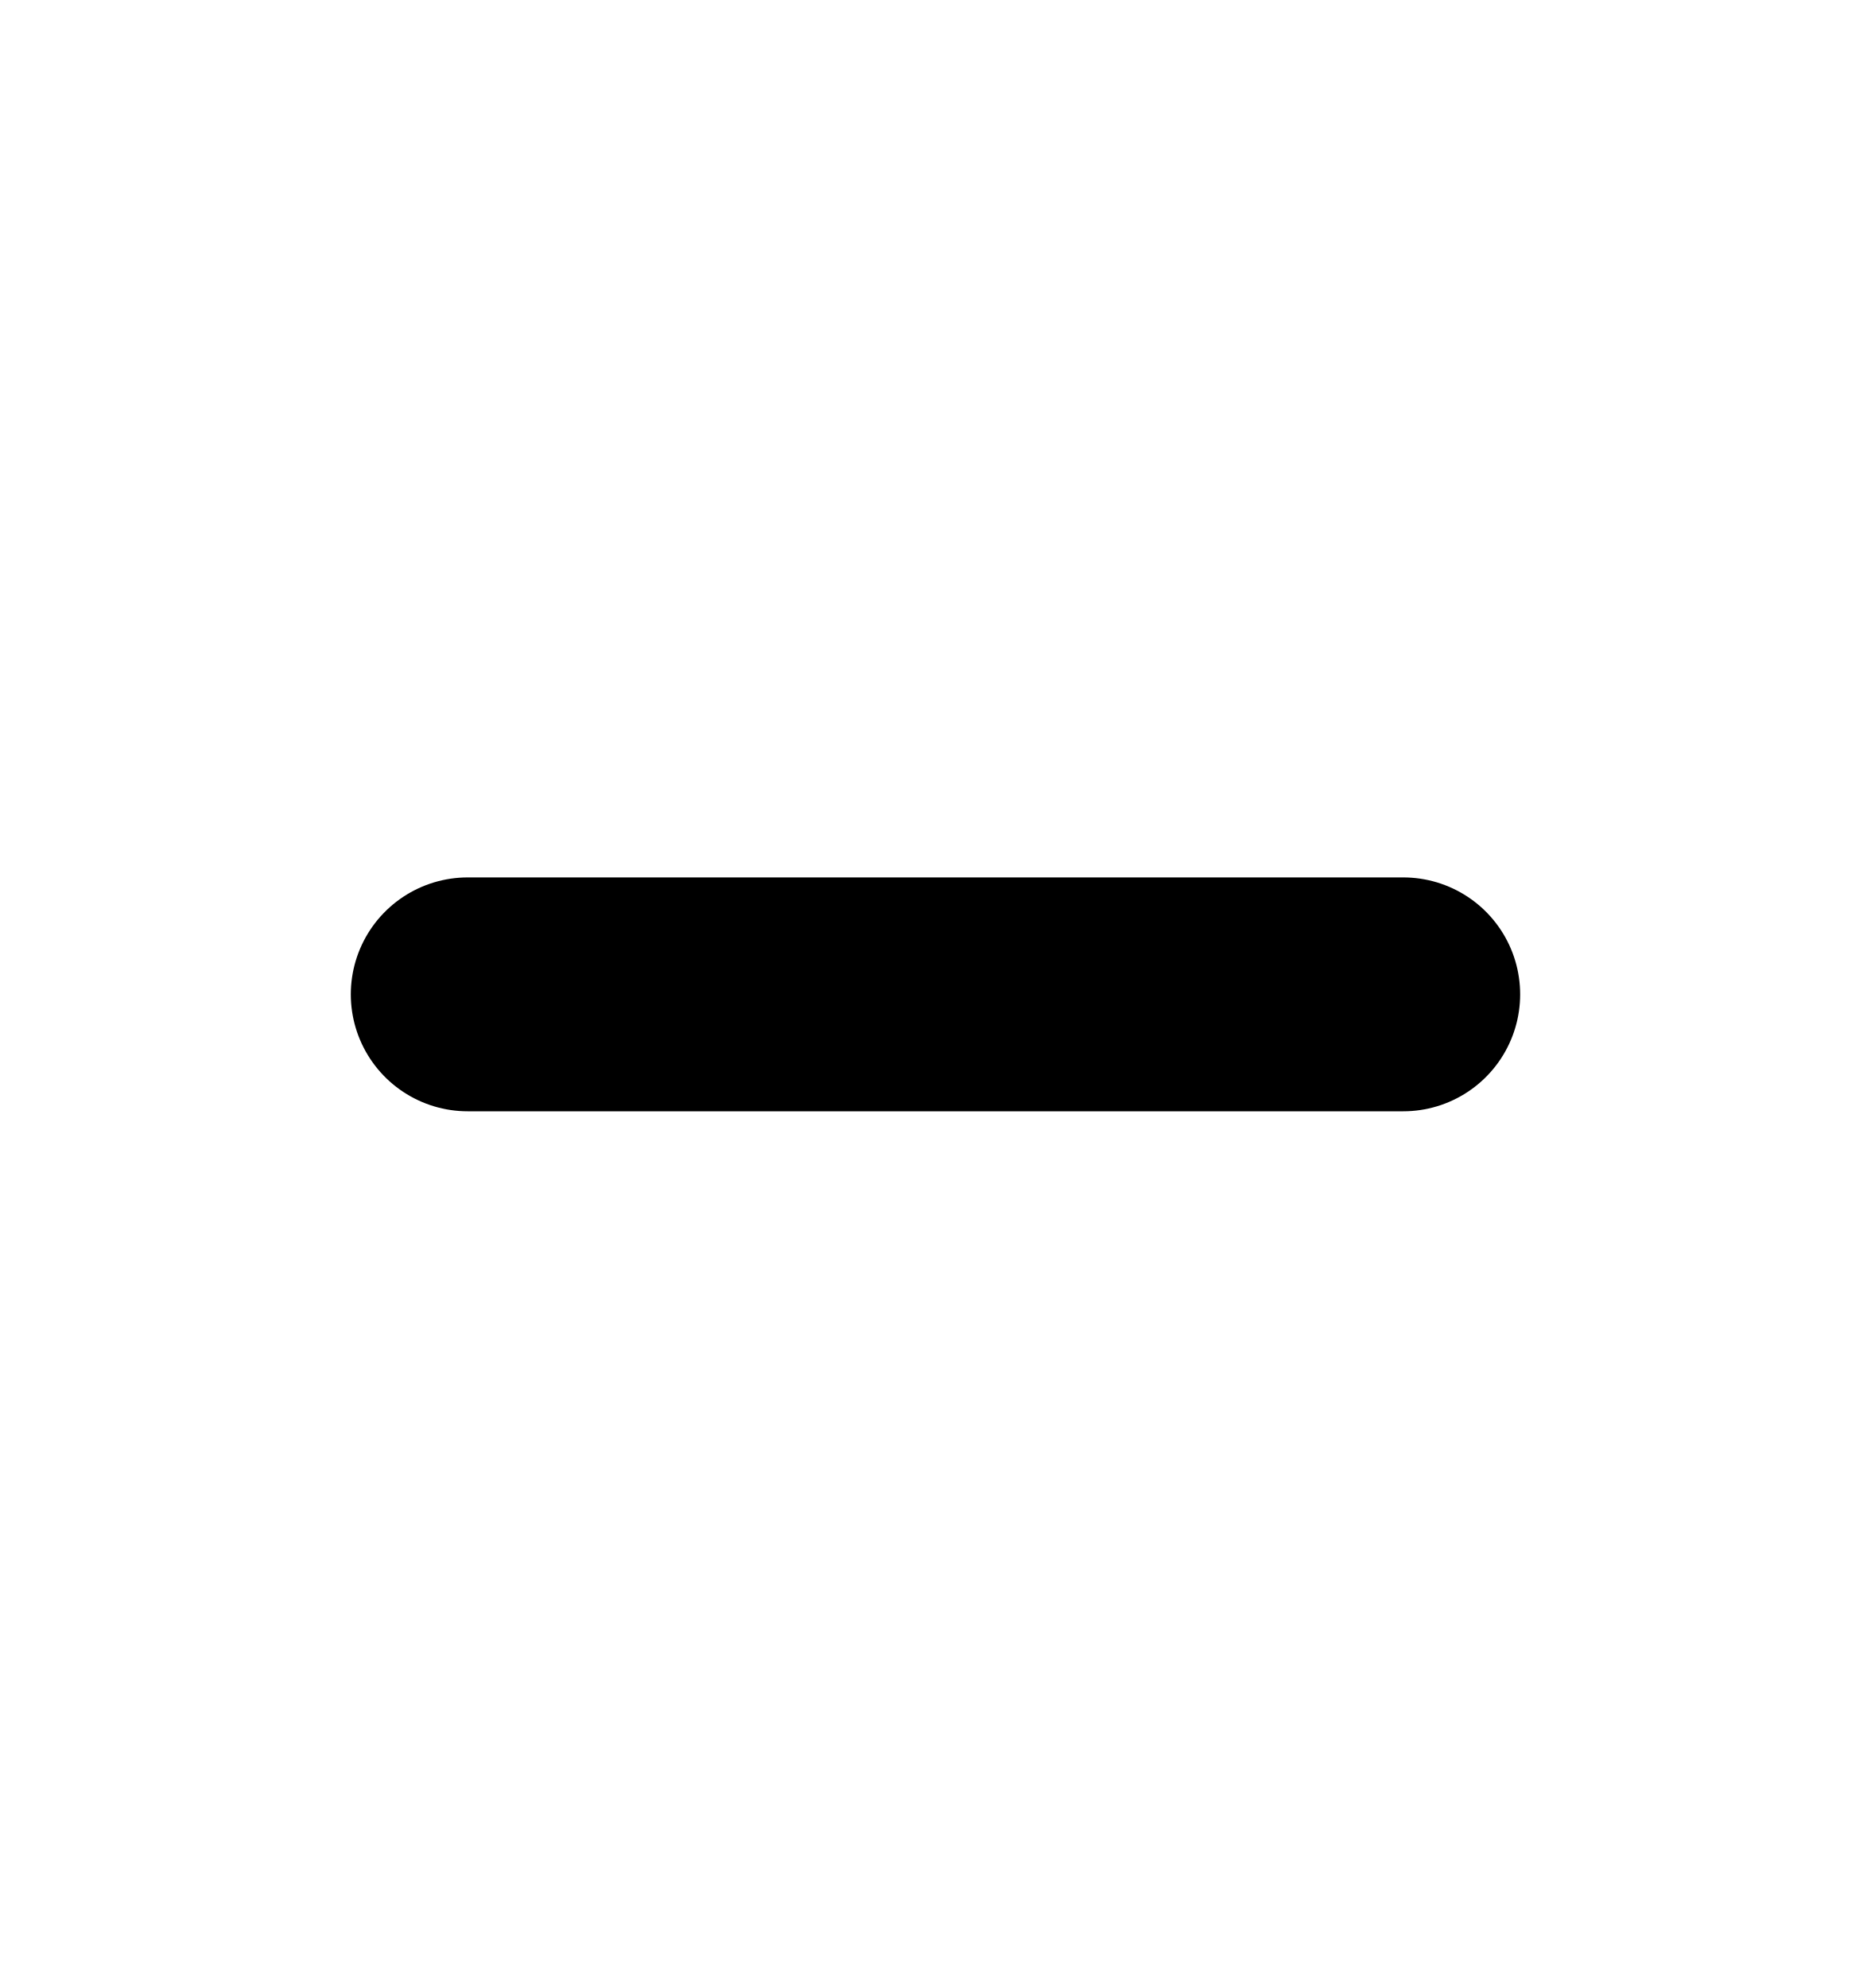
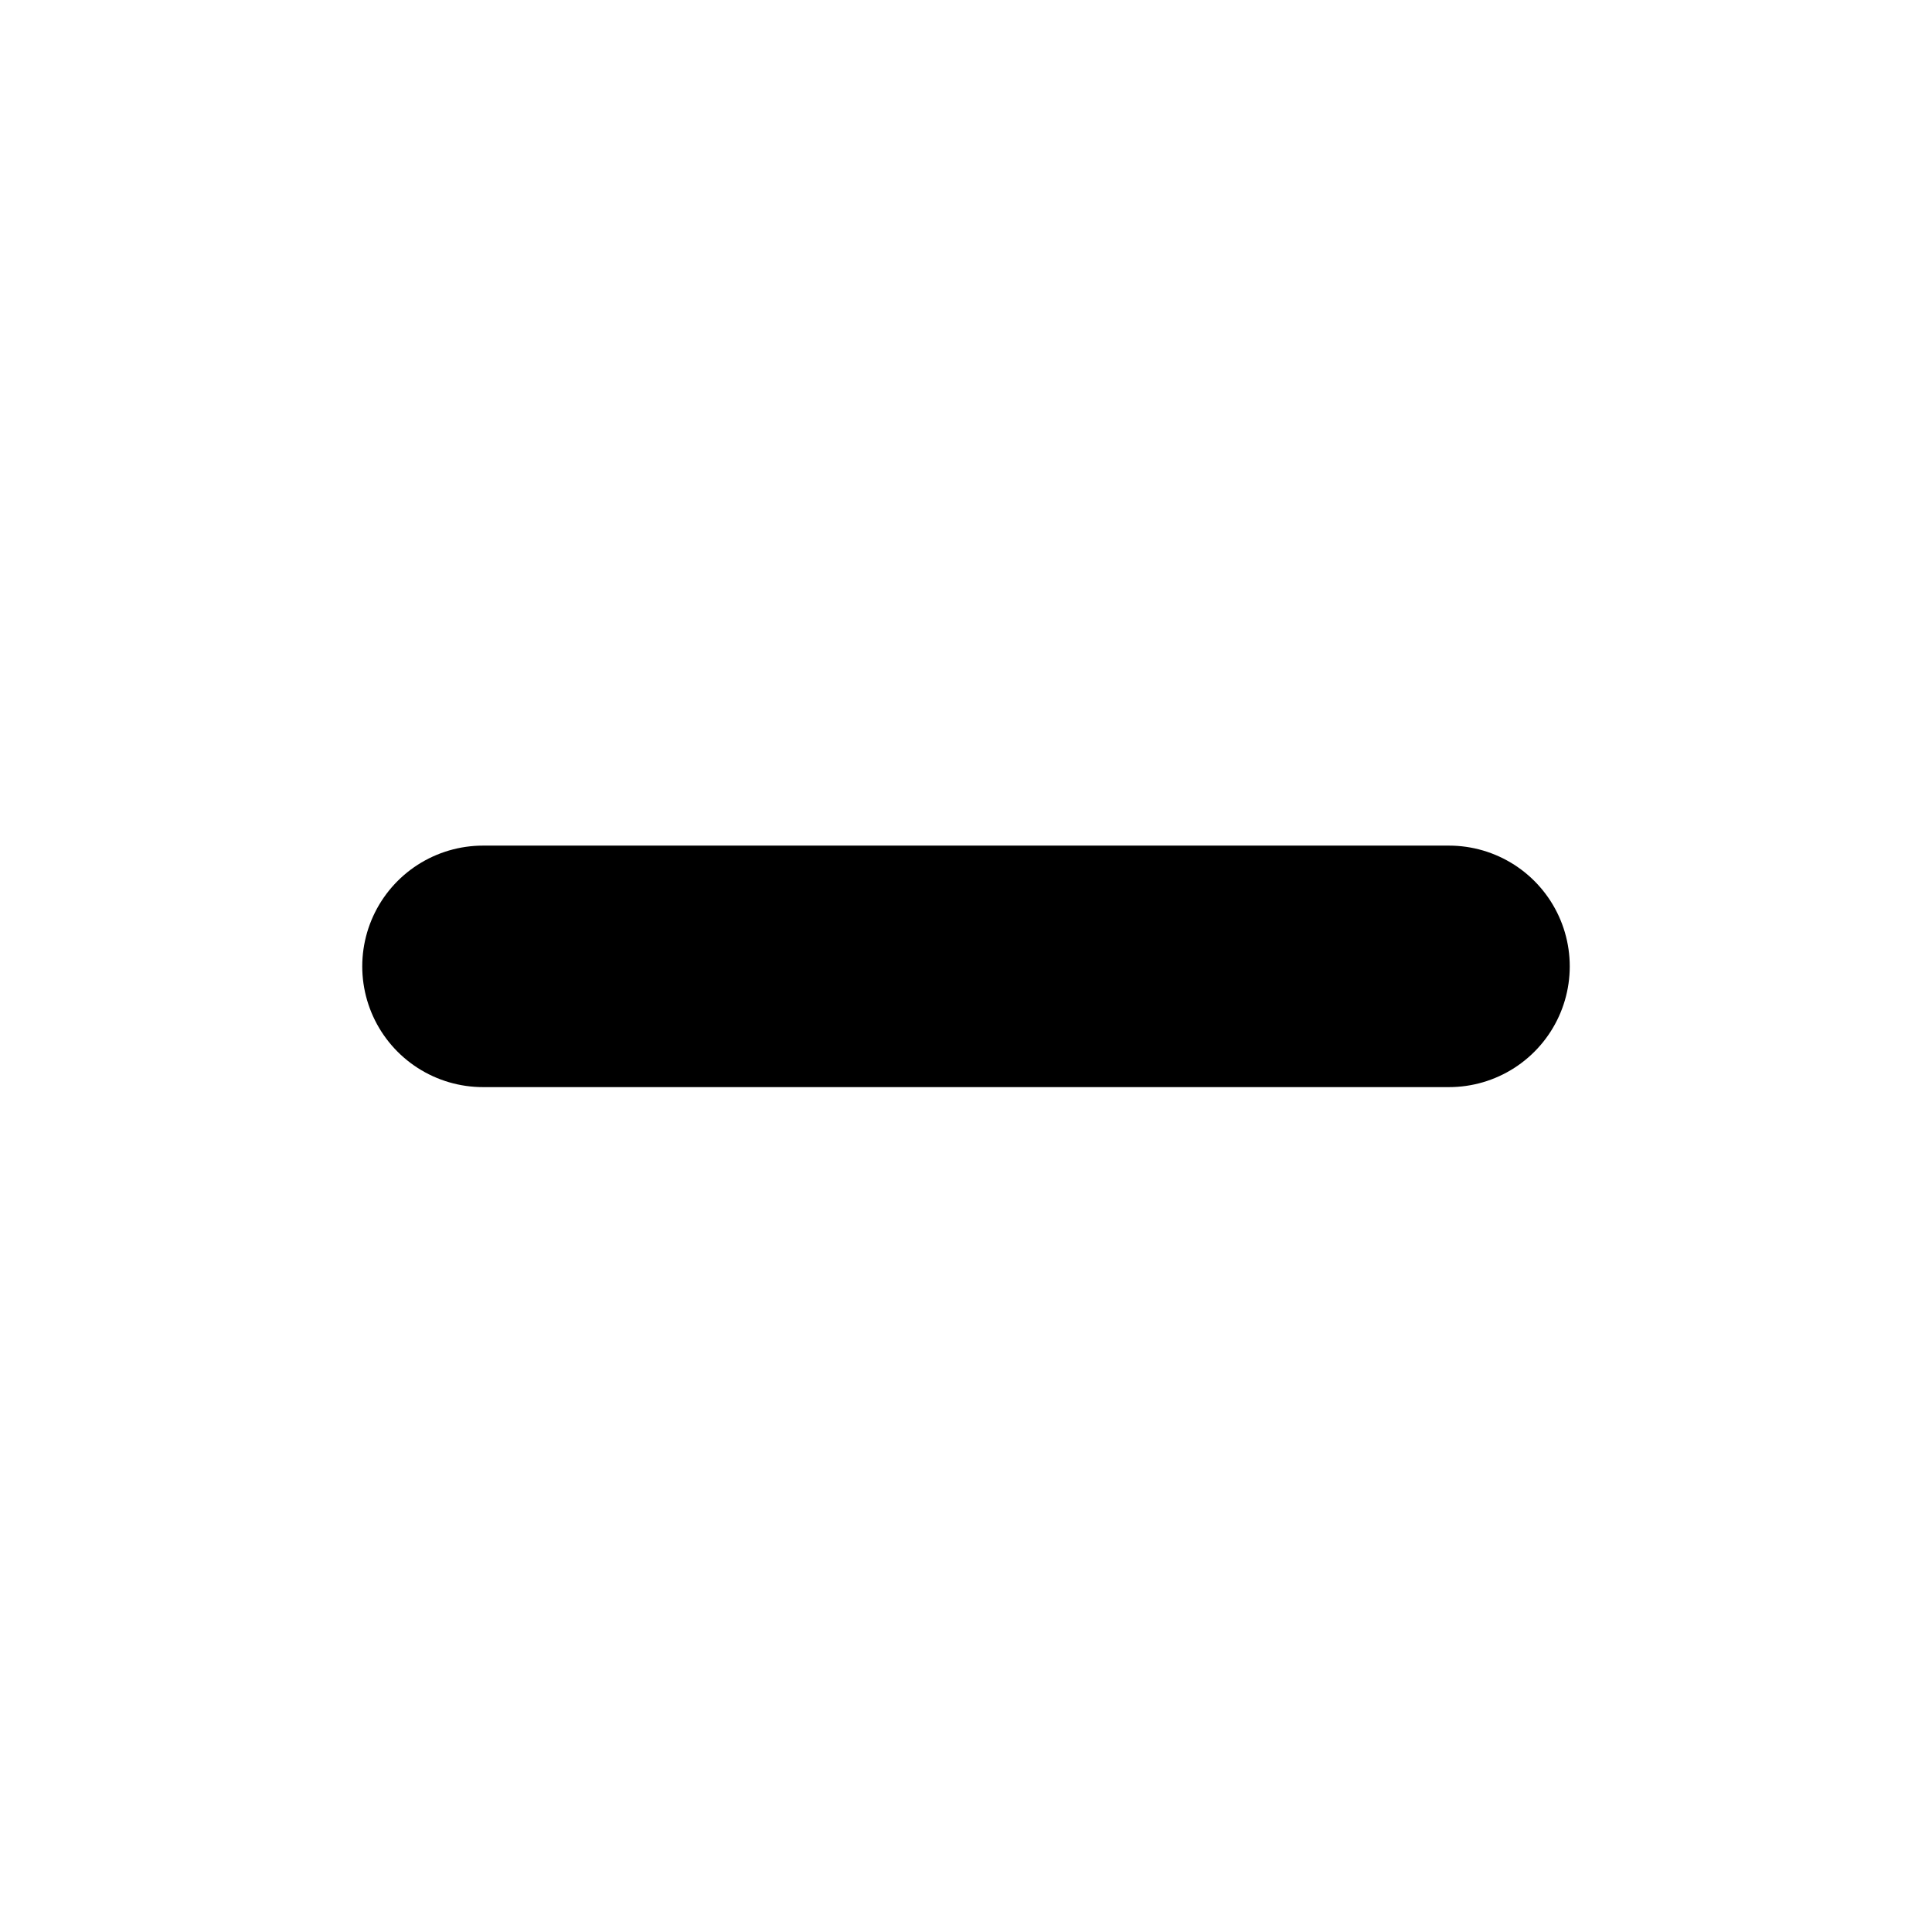
- <svg xmlns="http://www.w3.org/2000/svg" width="16" height="17" viewBox="0 0 16 16" fill="currentColor">
+ <svg xmlns="http://www.w3.org/2000/svg" width="16" height="16" viewBox="0 0 16 16" fill="currentColor">
  <line x1="4" y1="8.003" x2="12" y2="8.003" stroke="currentColor" stroke-width="2" stroke-linecap="round" />
</svg>
